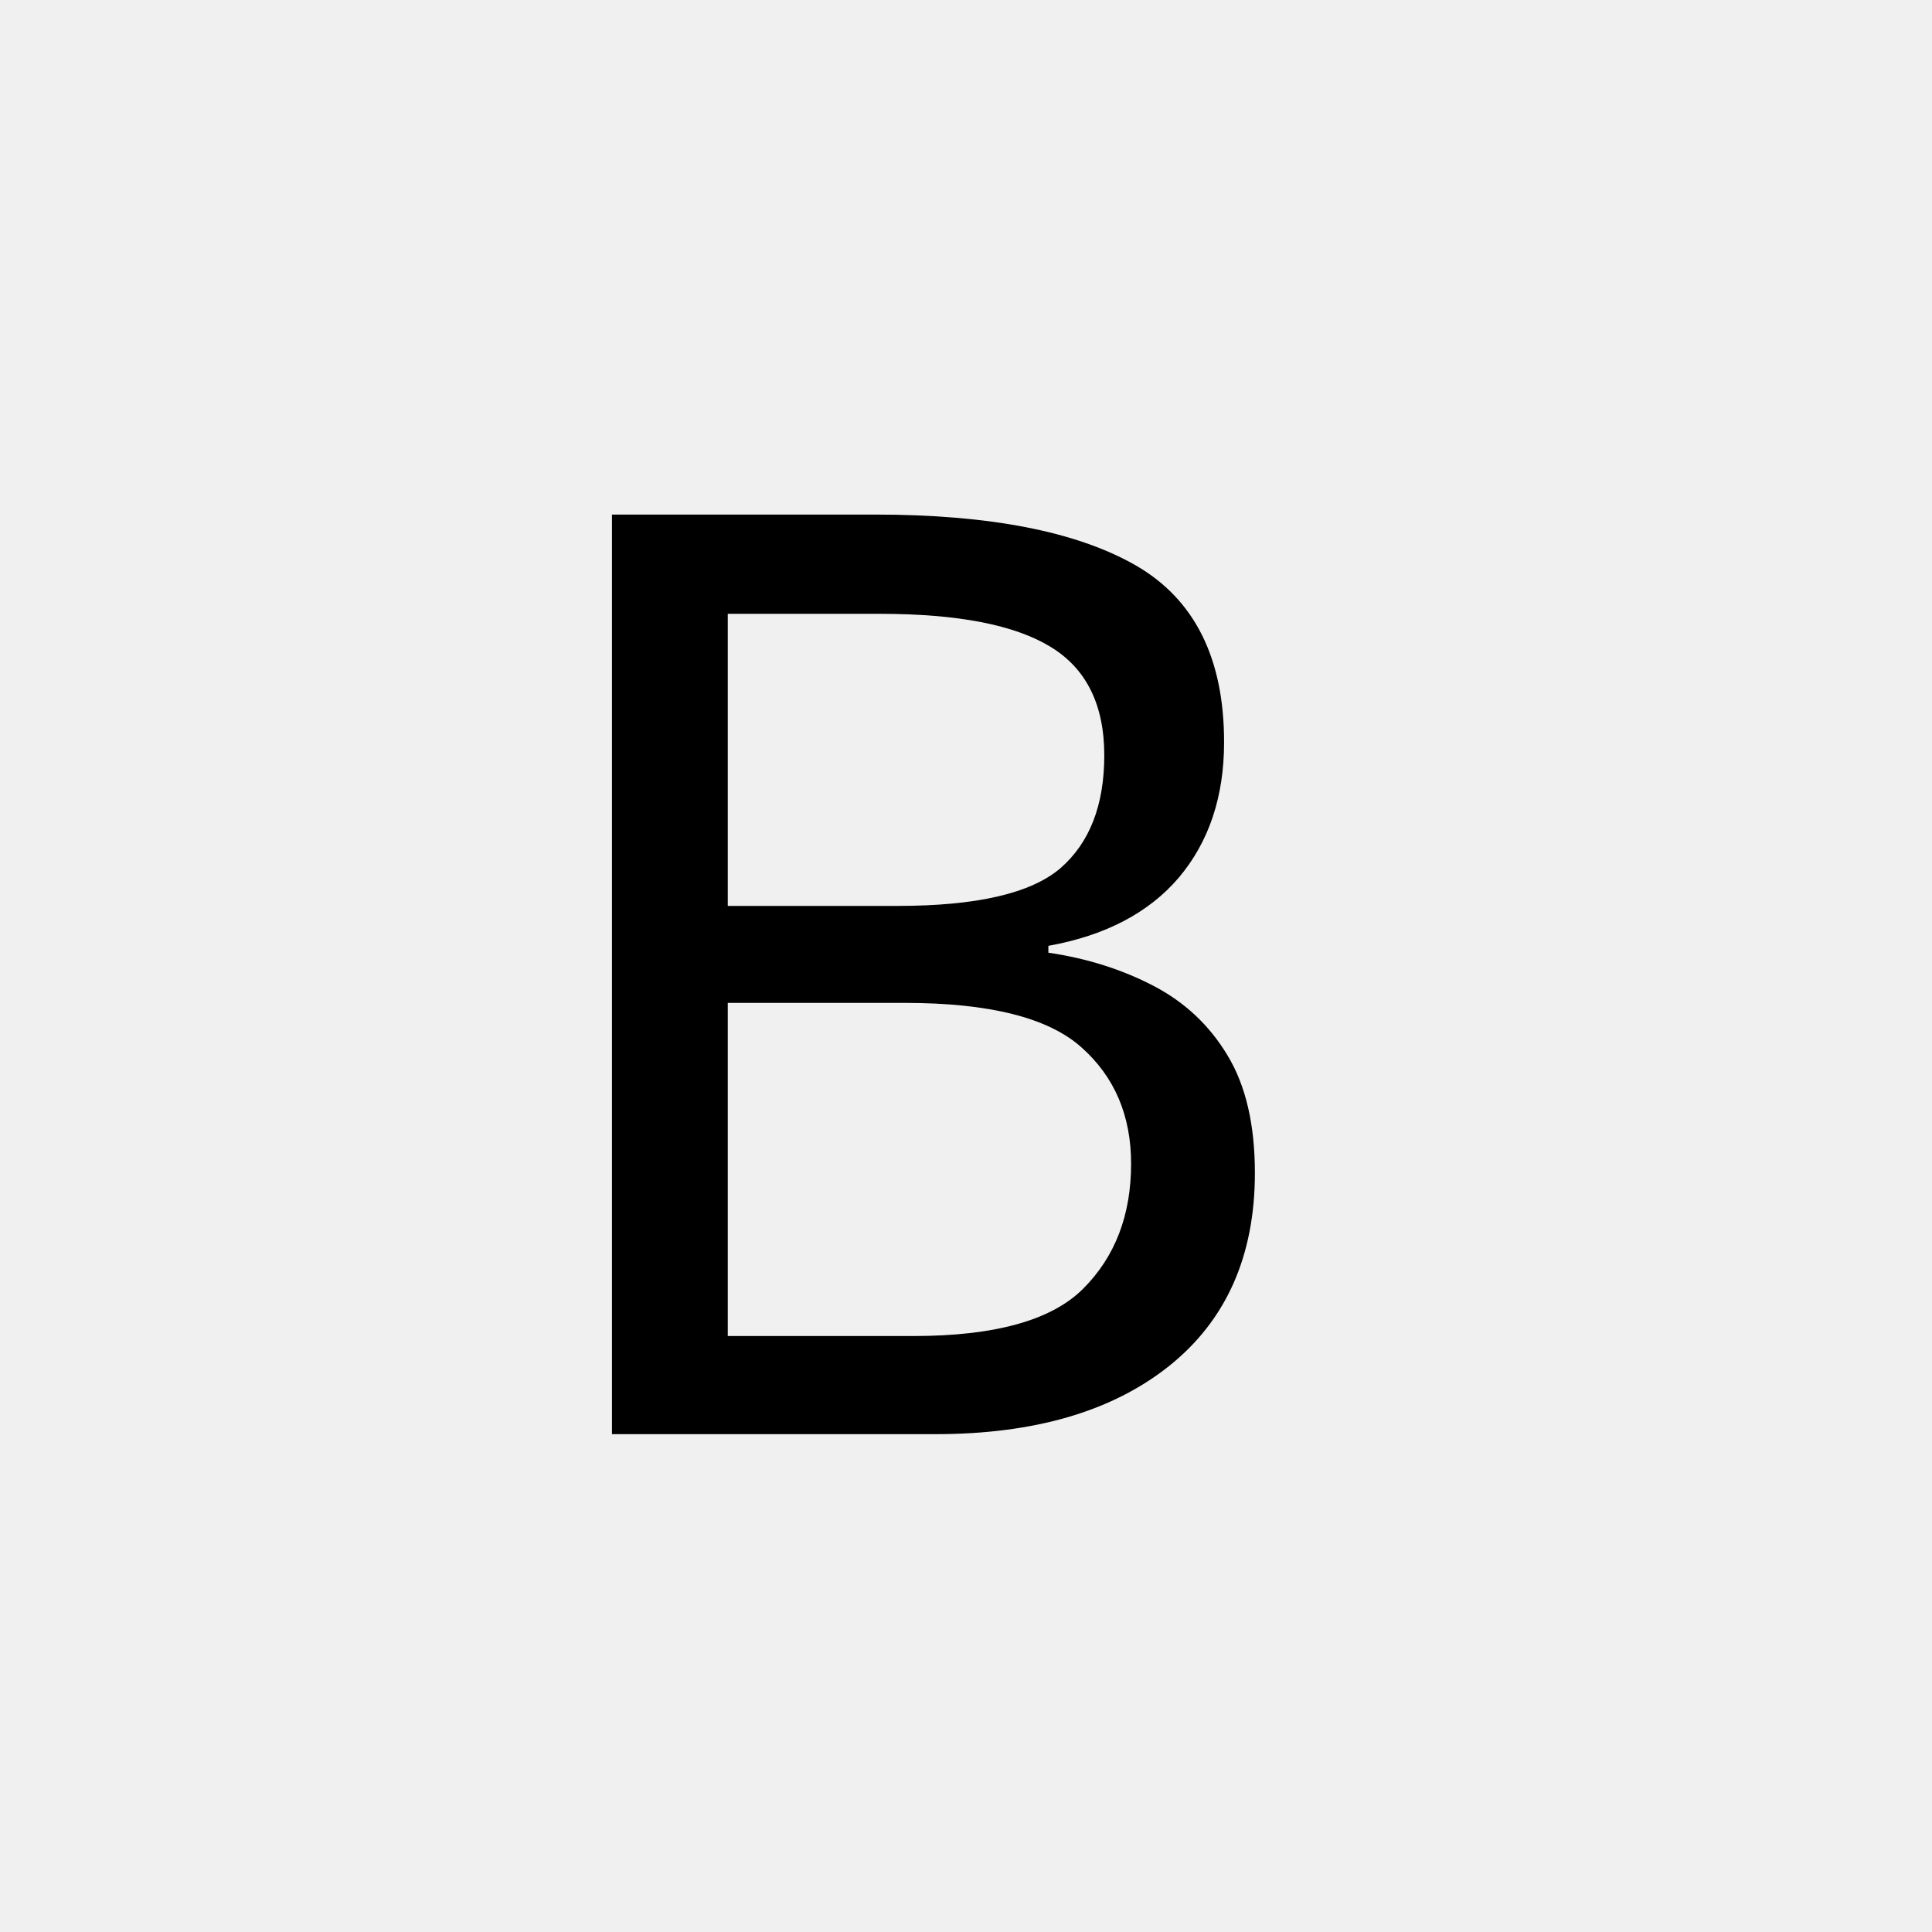
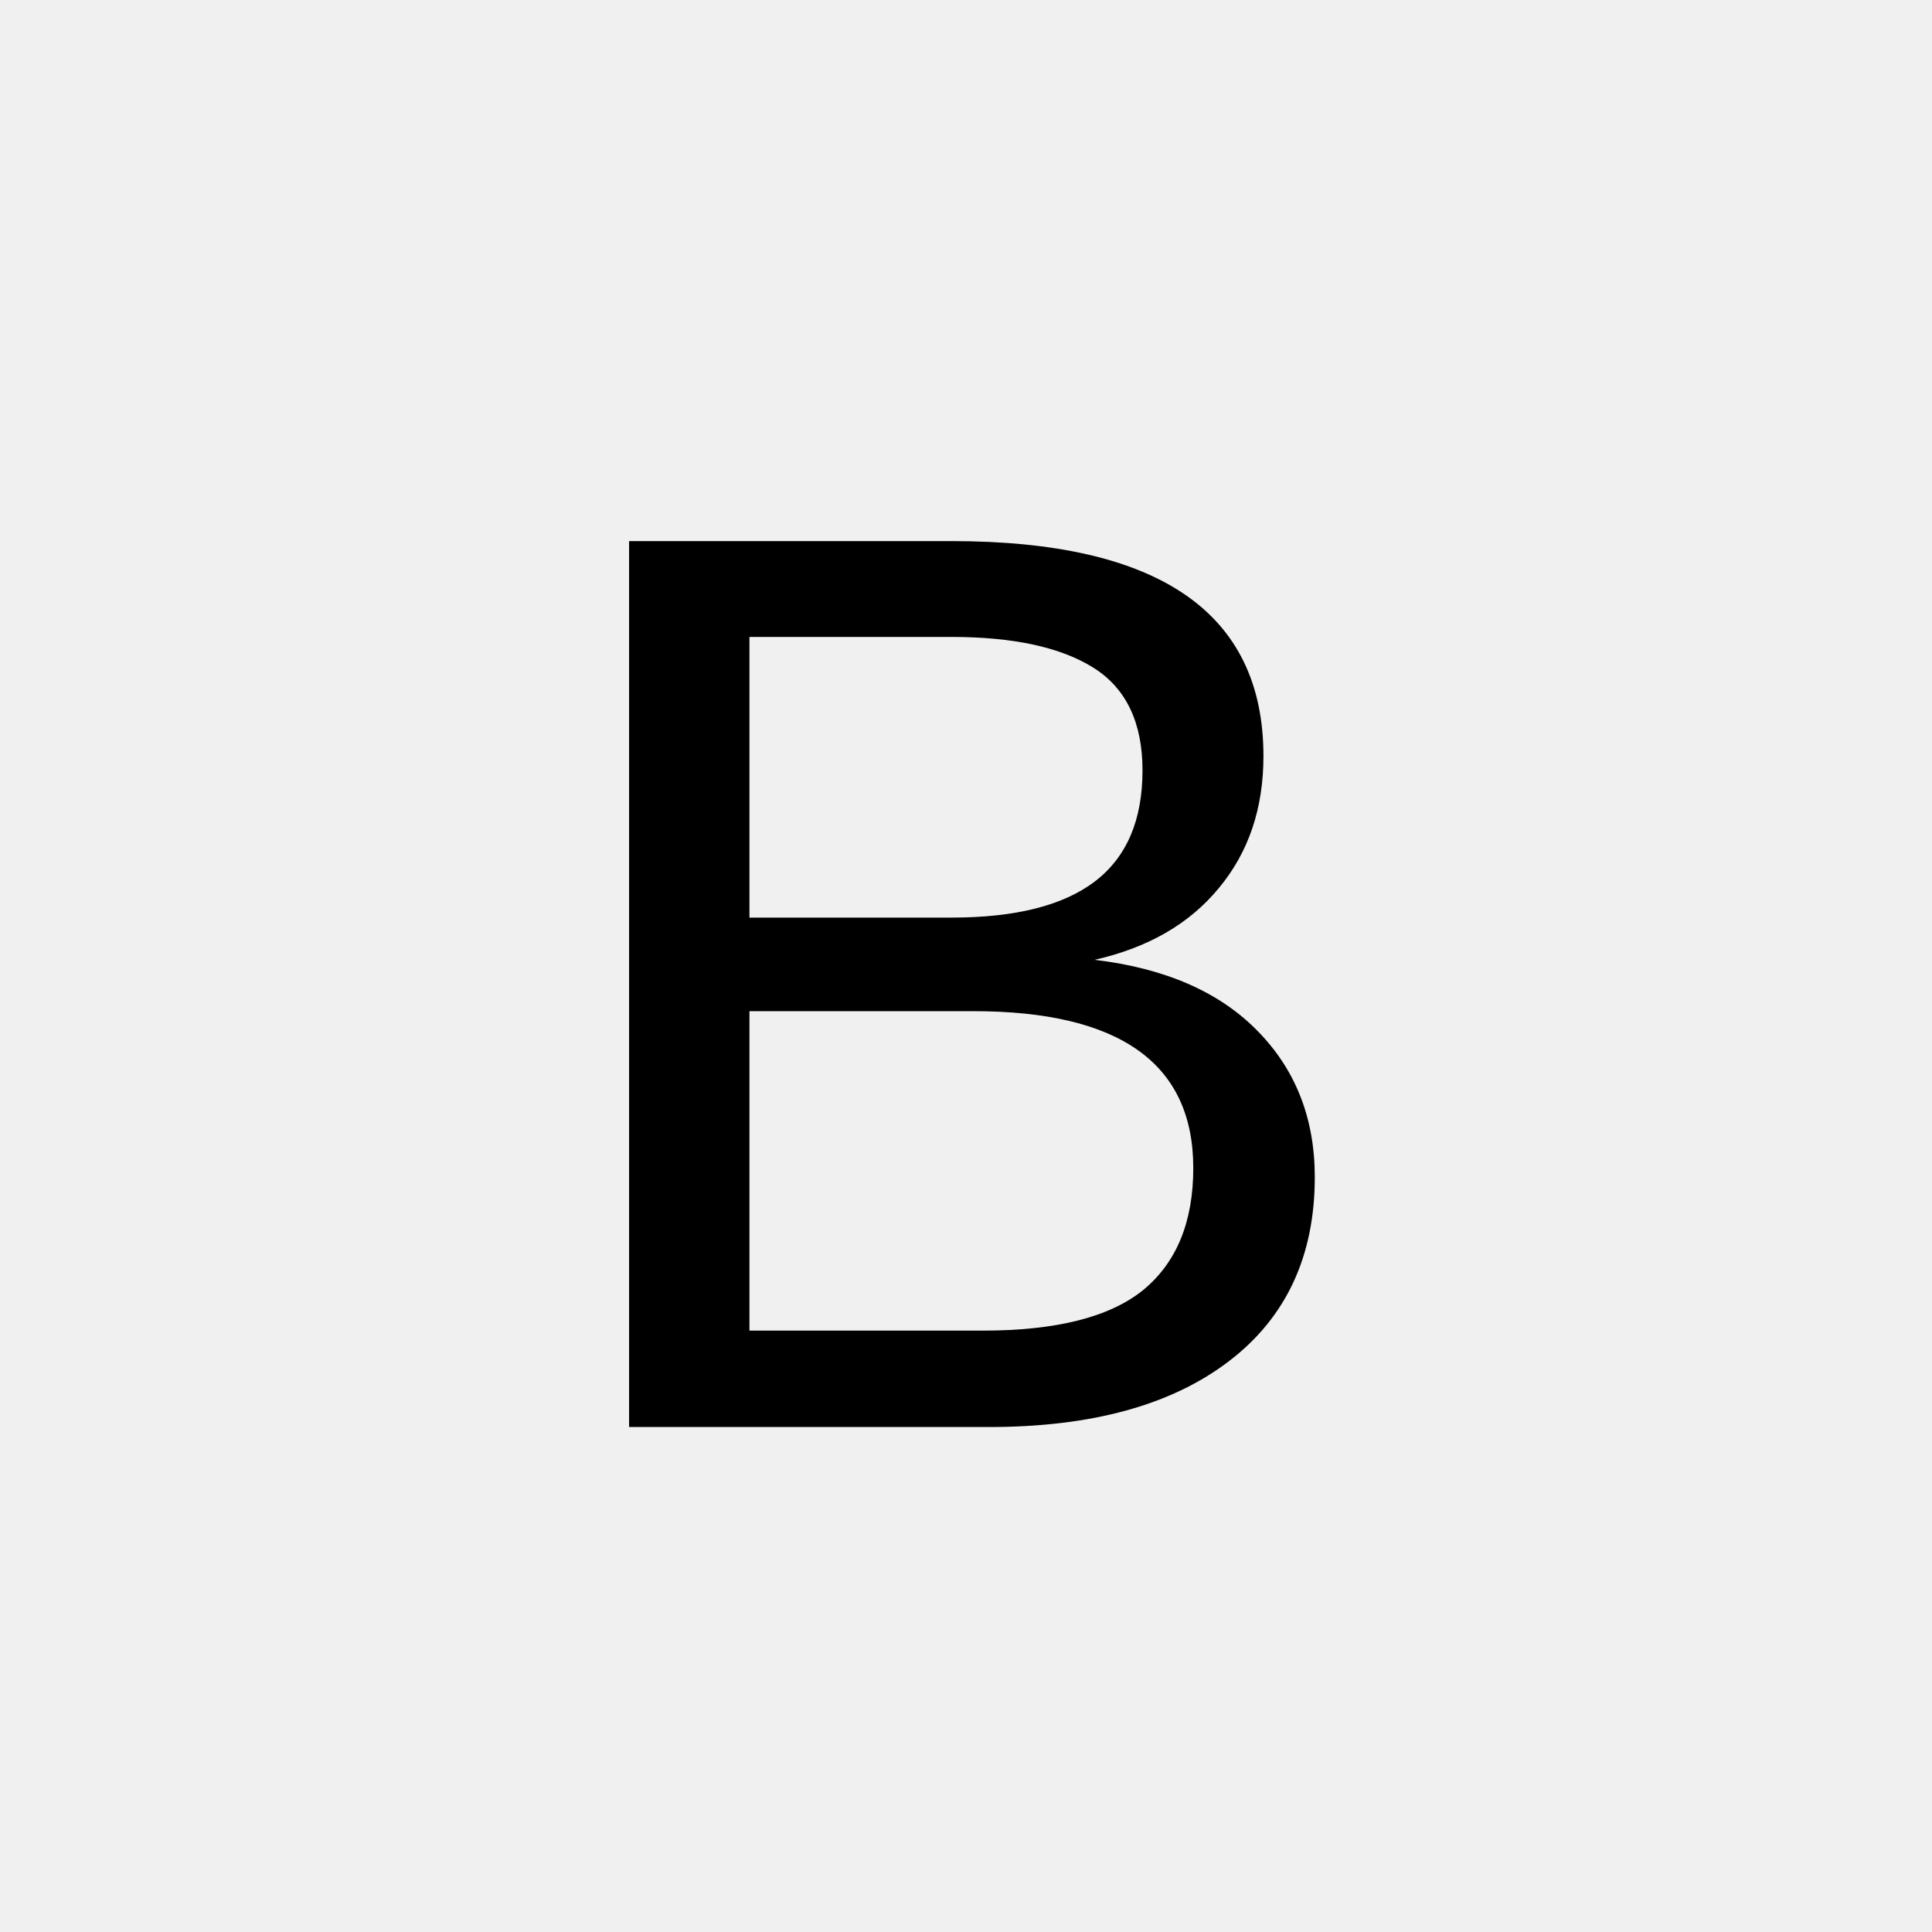
<svg xmlns="http://www.w3.org/2000/svg" width="200" height="200" viewBox="0 0 52.917 52.917" version="1.1" id="svg1">
  <defs id="defs1" />
  <g id="layer1">
    <rect style="fill:#ffffff;stroke-width:0.531;fill-opacity:0" id="rect1" width="52.917" height="52.917" x="0" y="8.8817842e-16" />
-     <text xml:space="preserve" style="font-style:normal;font-variant:normal;font-weight:normal;font-stretch:normal;font-size:35.278px;font-family:sans-serif;-inkscape-font-specification:'sans-serif, Normal';font-variant-ligatures:normal;font-variant-caps:normal;font-variant-numeric:normal;font-variant-east-asian:normal;fill:#000000;fill-opacity:1;stroke-width:0.265" x="13.341" y="39.283" id="text1">
-       <tspan id="tspan1" style="font-style:normal;font-variant:normal;font-weight:normal;font-stretch:normal;font-size:35.278px;font-family:sans-serif;-inkscape-font-specification:'sans-serif, Normal';font-variant-ligatures:normal;font-variant-caps:normal;font-variant-numeric:normal;font-variant-east-asian:normal;fill:#000000;fill-opacity:1;stroke-width:0.265" x="13.341" y="39.283">B</tspan>
+     <text xml:space="preserve" style="font-style:normal;font-variant:normal;font-weight:normal;font-stretch:normal;font-size:35.278px;font-family:Arial;-inkscape-font-specification:'Arial, Normal';font-variant-ligatures:normal;font-variant-caps:normal;font-variant-numeric:normal;font-variant-east-asian:normal;fill:#000000;fill-opacity:1;stroke-width:0.265" x="14.34" y="39.085" id="text1">
+       <tspan id="tspan1" style="font-style:normal;font-variant:normal;font-weight:normal;font-stretch:normal;font-size:35.278px;font-family:Arial;-inkscape-font-specification:'Arial, Normal';font-variant-ligatures:normal;font-variant-caps:normal;font-variant-numeric:normal;font-variant-east-asian:normal;fill:#000000;fill-opacity:1;stroke-width:0.265" x="14.34" y="39.085">B</tspan>
    </text>
  </g>
</svg>
